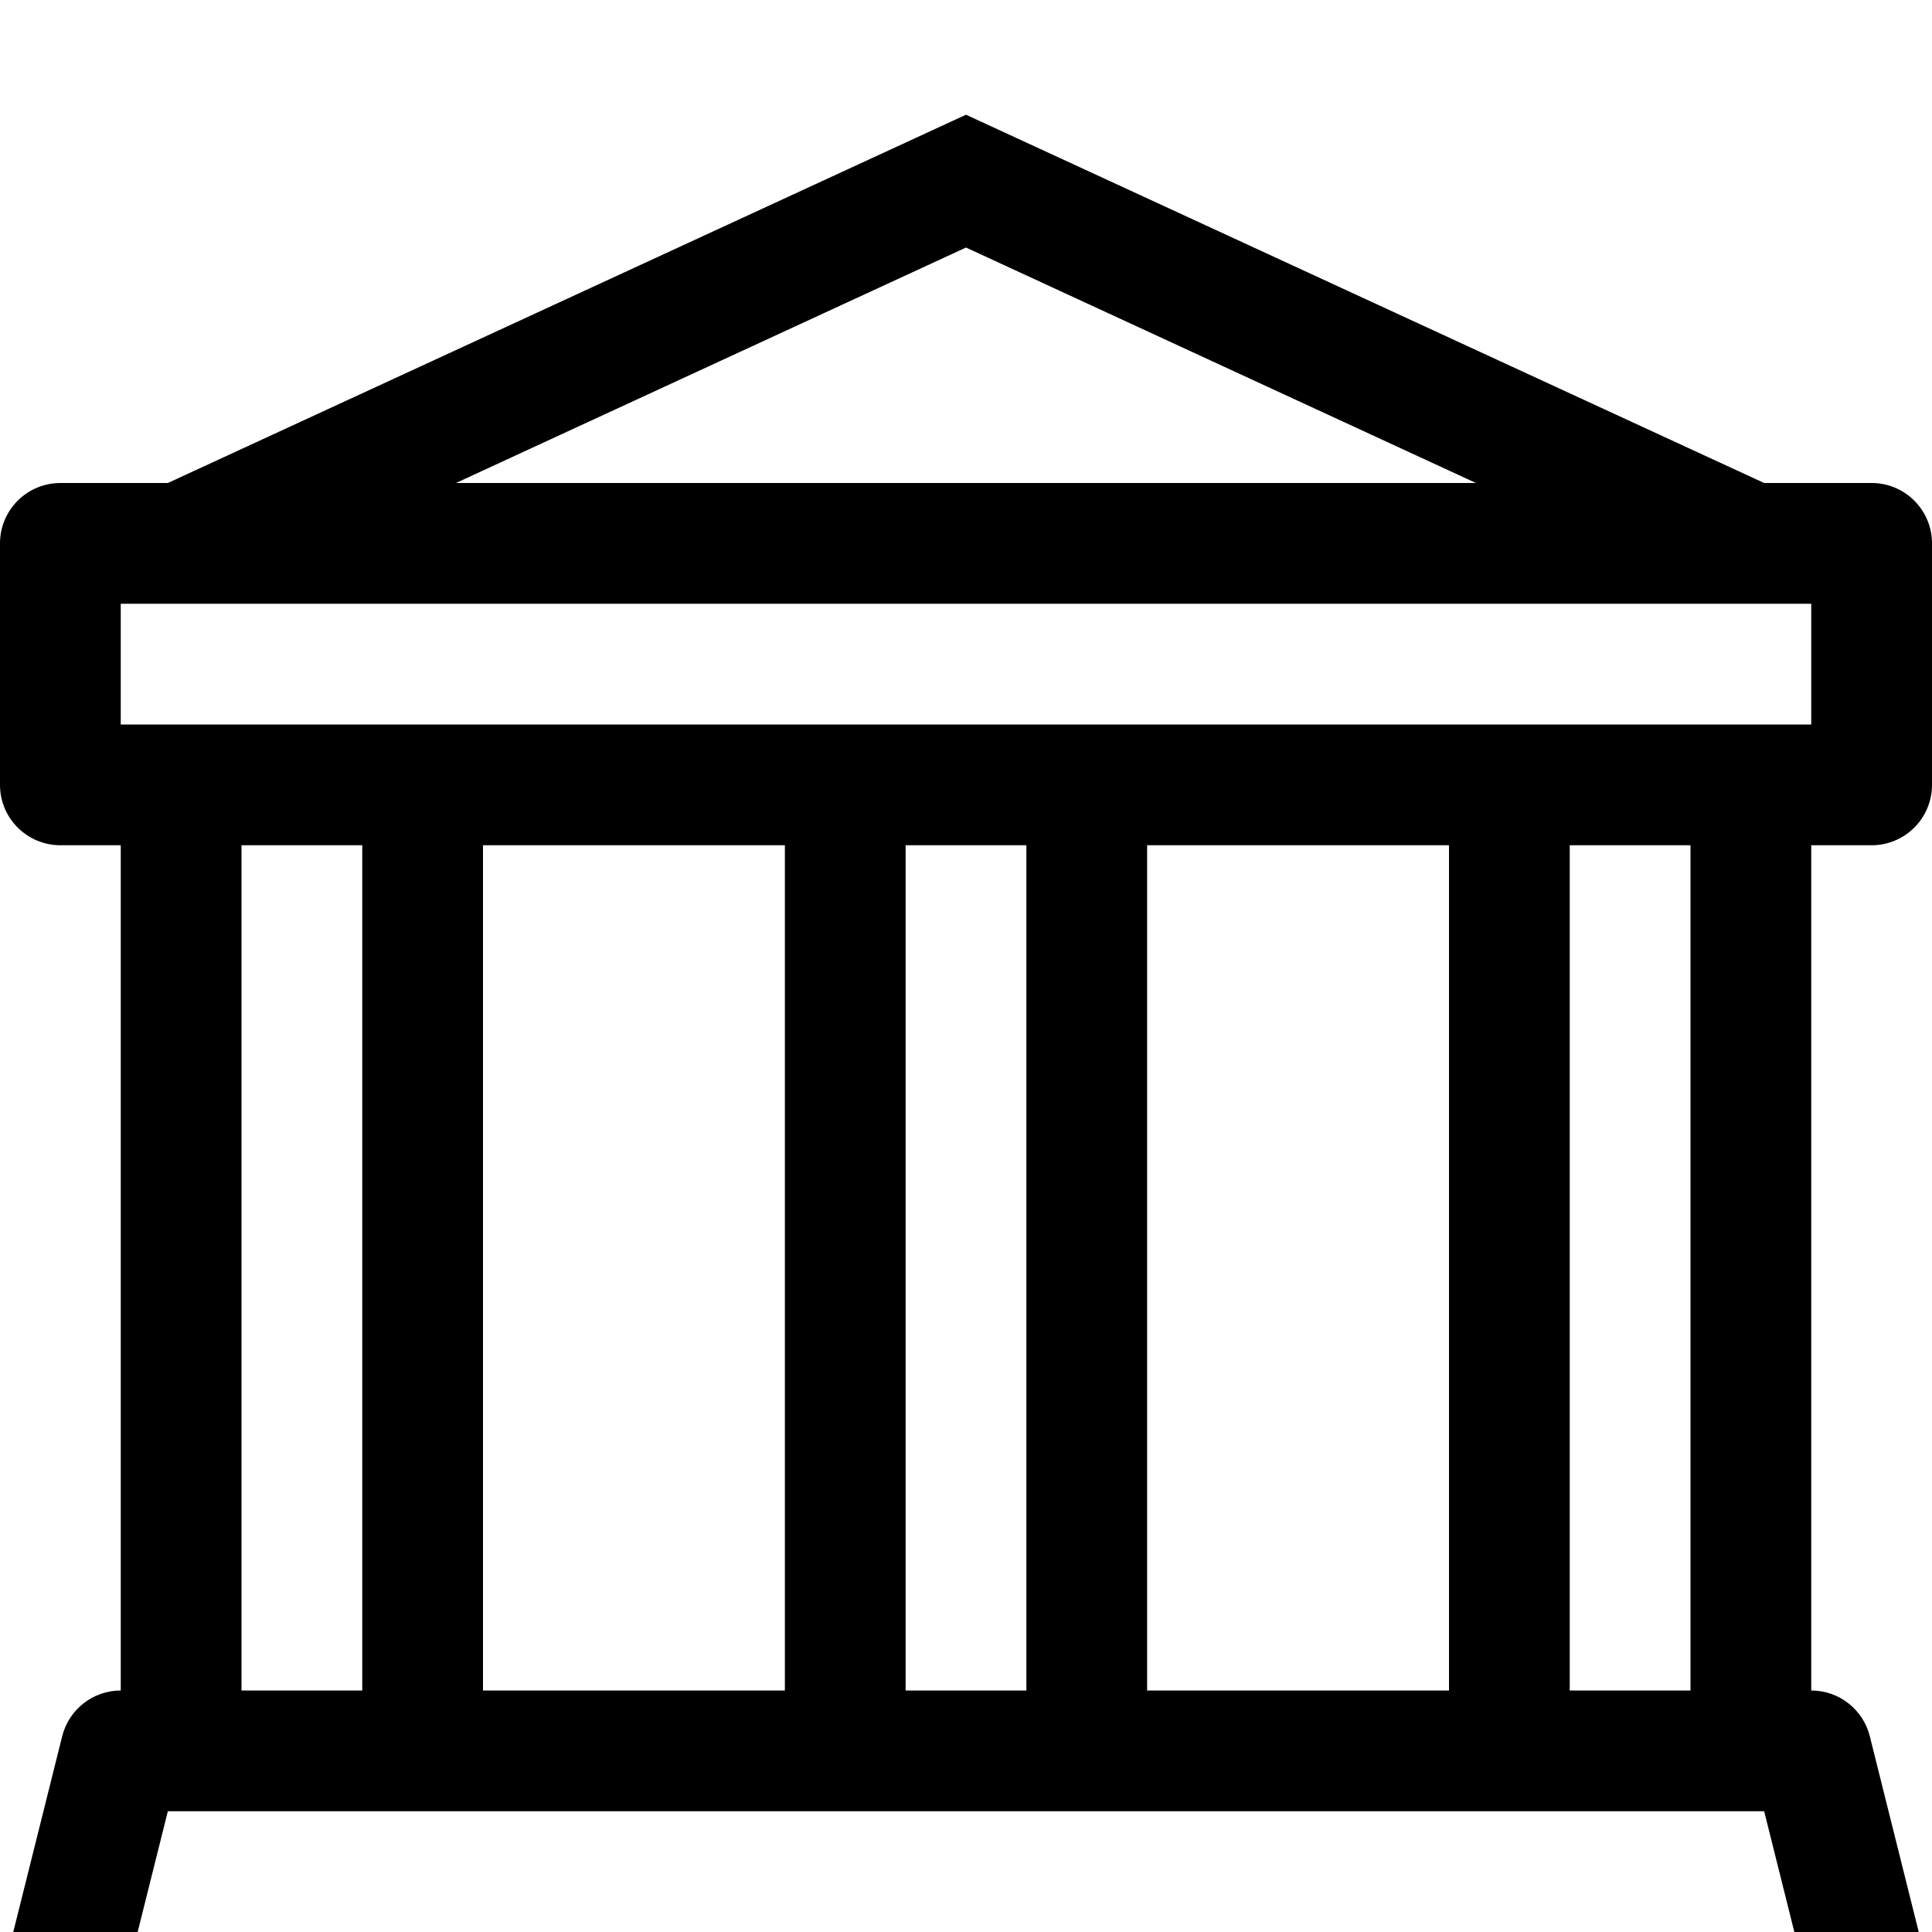
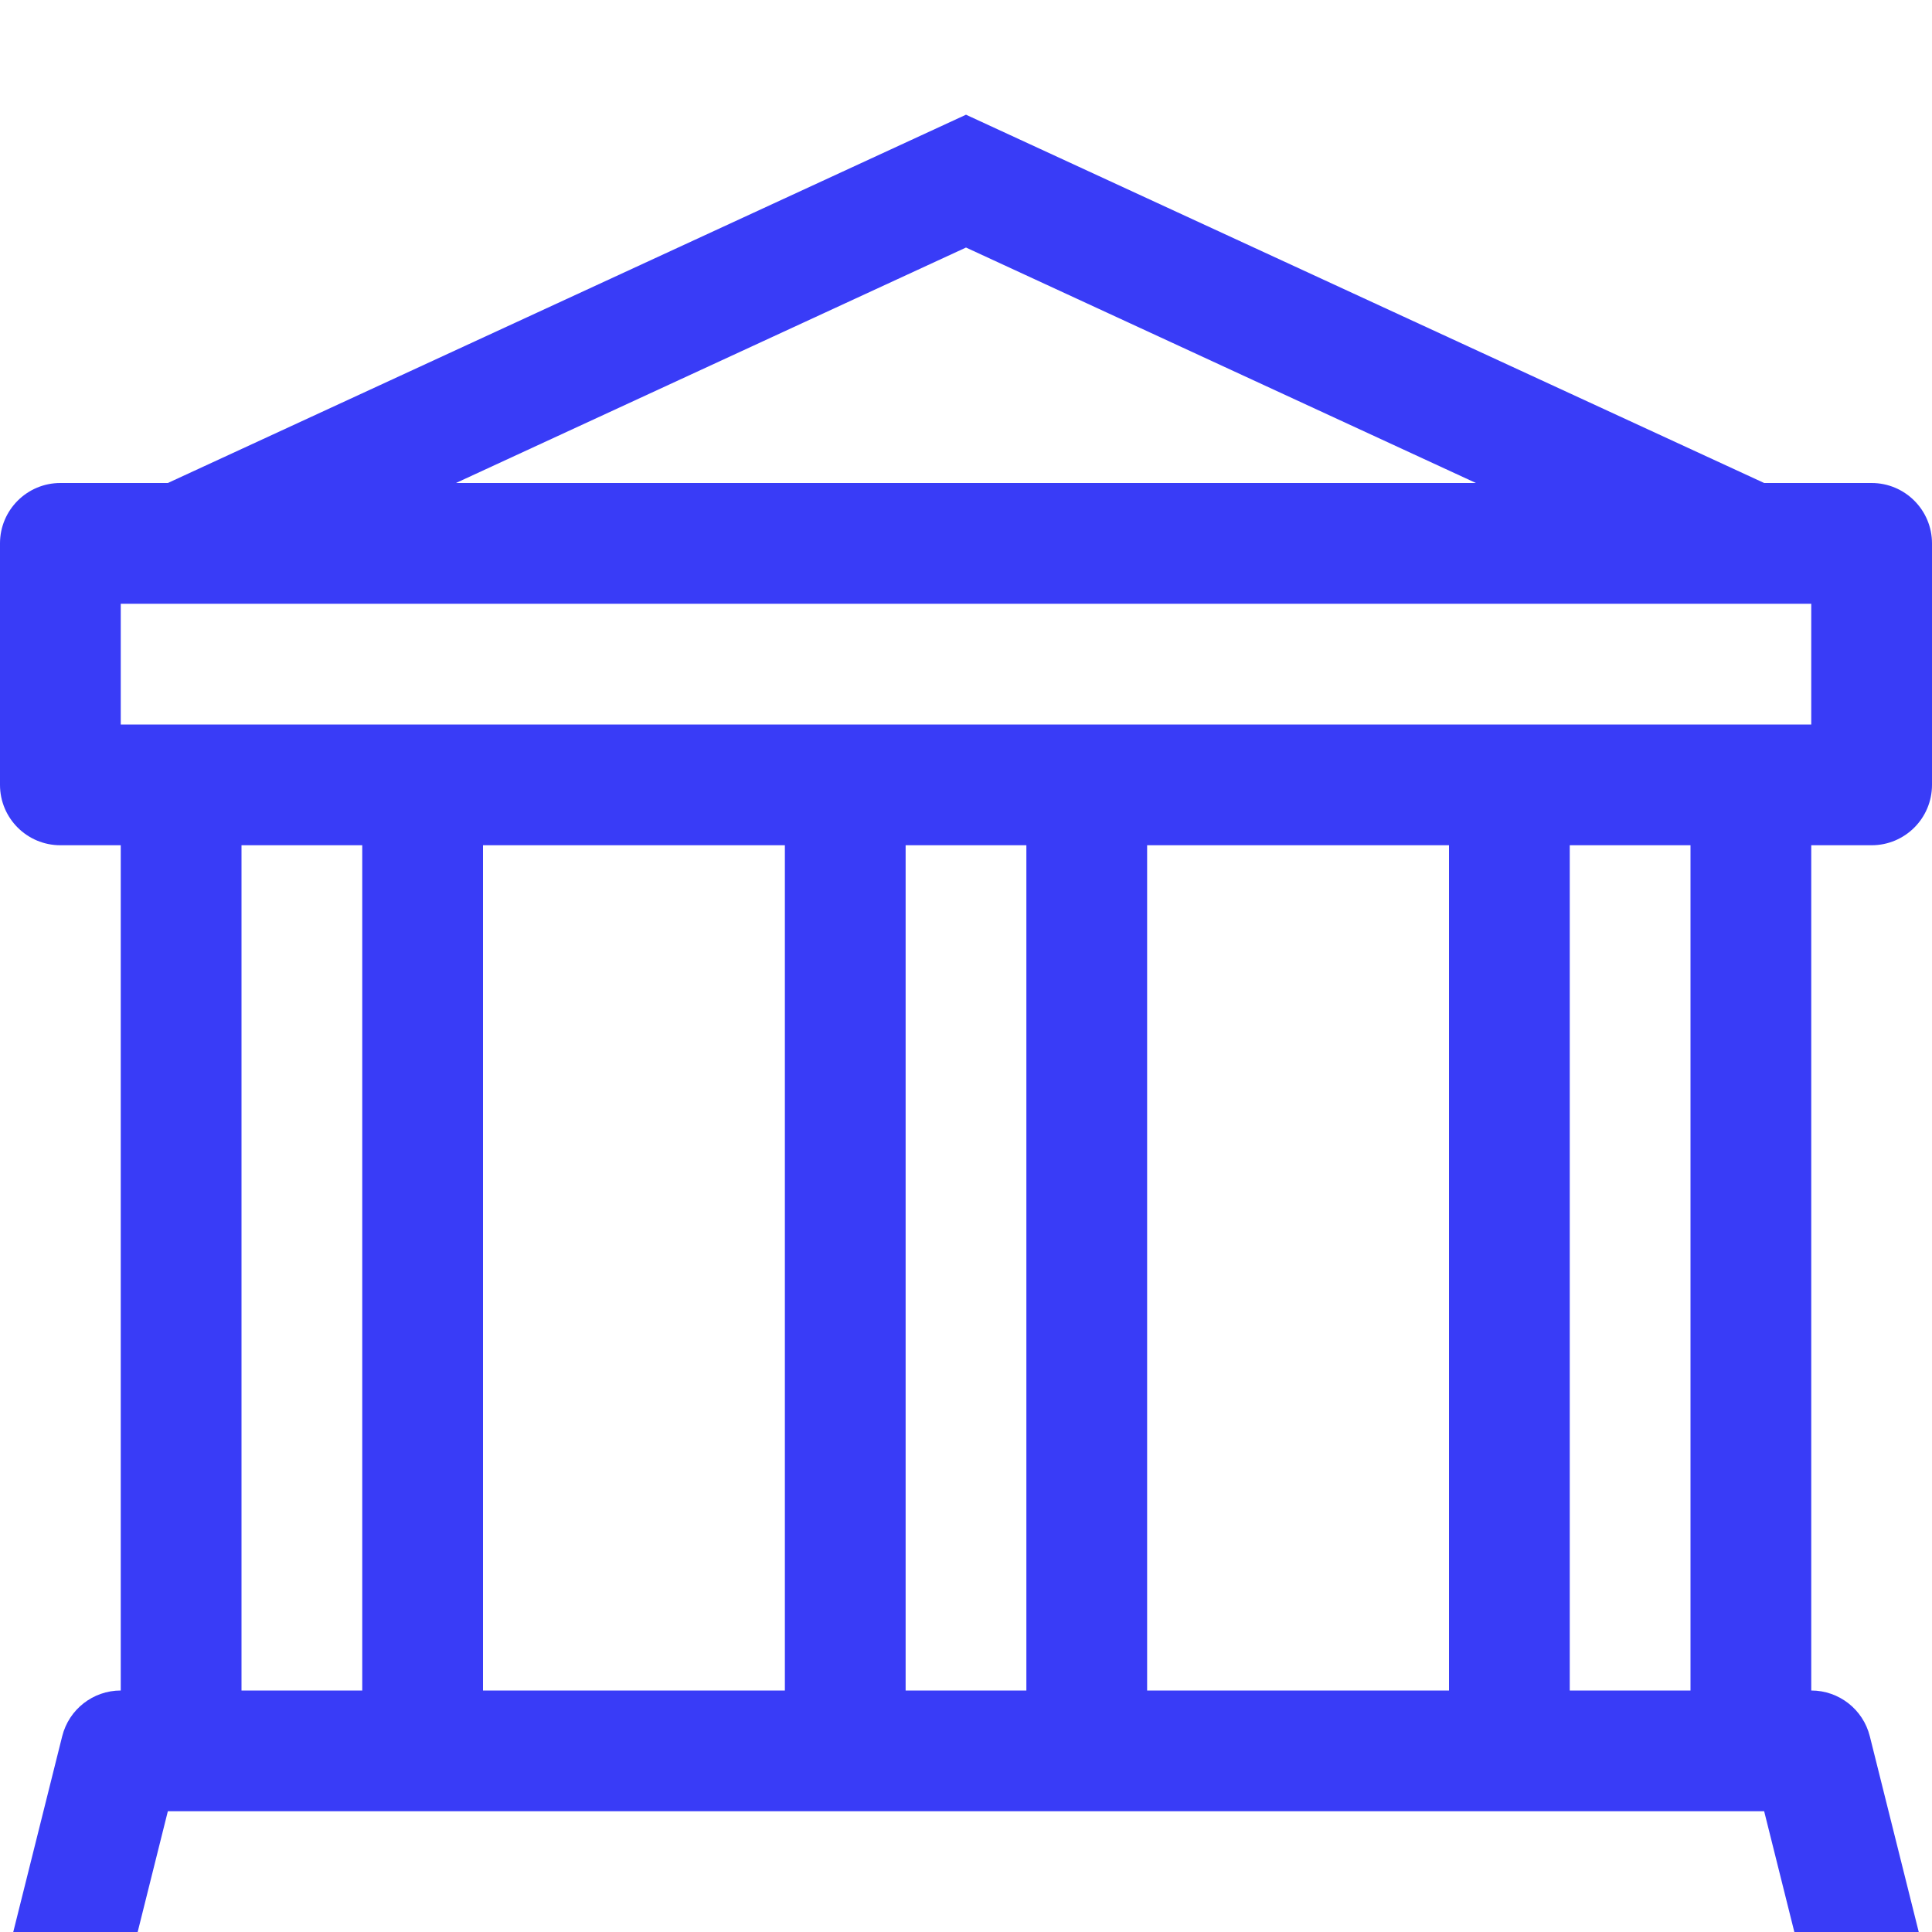
<svg xmlns="http://www.w3.org/2000/svg" width="16" height="16" fill="currentColor" class="bi bi-bank" viewBox="0 0 16 16">
-   <path d="M8 .95 14.61 4h.89a.5.5 0 0 1 .5.5v2a.5.5 0 0 1-.5.5H15v7a.5.5 0 0 1 .485.379l.5 2A.5.5 0 0 1 15.5 17H.5a.5.5 0 0 1-.485-.621l.5-2A.5.5 0 0 1 1 14V7H.5a.5.5 0 0 1-.5-.5v-2A.5.5 0 0 1 .5 4h.89L8 .95zM3.776 4h8.447L8 2.05 3.776 4zM2 7v7h1V7H2zm2 0v7h2.5V7H4zm3.5 0v7h1V7h-1zm2 0v7H12V7H9.5zM13 7v7h1V7h-1zm2-1V5H1v1h14zm-.39 9H1.39l-.25 1h13.72l-.25-1z" />
+   <path fill="#393cf7" d="M8 .95 14.61 4h.89a.5.5 0 0 1 .5.5v2a.5.5 0 0 1-.5.5H15v7a.5.5 0 0 1 .485.379l.5 2A.5.5 0 0 1 15.5 17H.5a.5.5 0 0 1-.485-.621l.5-2A.5.5 0 0 1 1 14V7H.5a.5.5 0 0 1-.5-.5v-2A.5.5 0 0 1 .5 4h.89L8 .95zM3.776 4h8.447L8 2.05 3.776 4zM2 7v7h1V7H2zm2 0v7h2.5V7H4zm3.5 0v7h1V7h-1zm2 0v7H12V7H9.5zM13 7v7h1V7h-1zm2-1V5H1v1h14zm-.39 9H1.39l-.25 1h13.72l-.25-1z" />
</svg>
